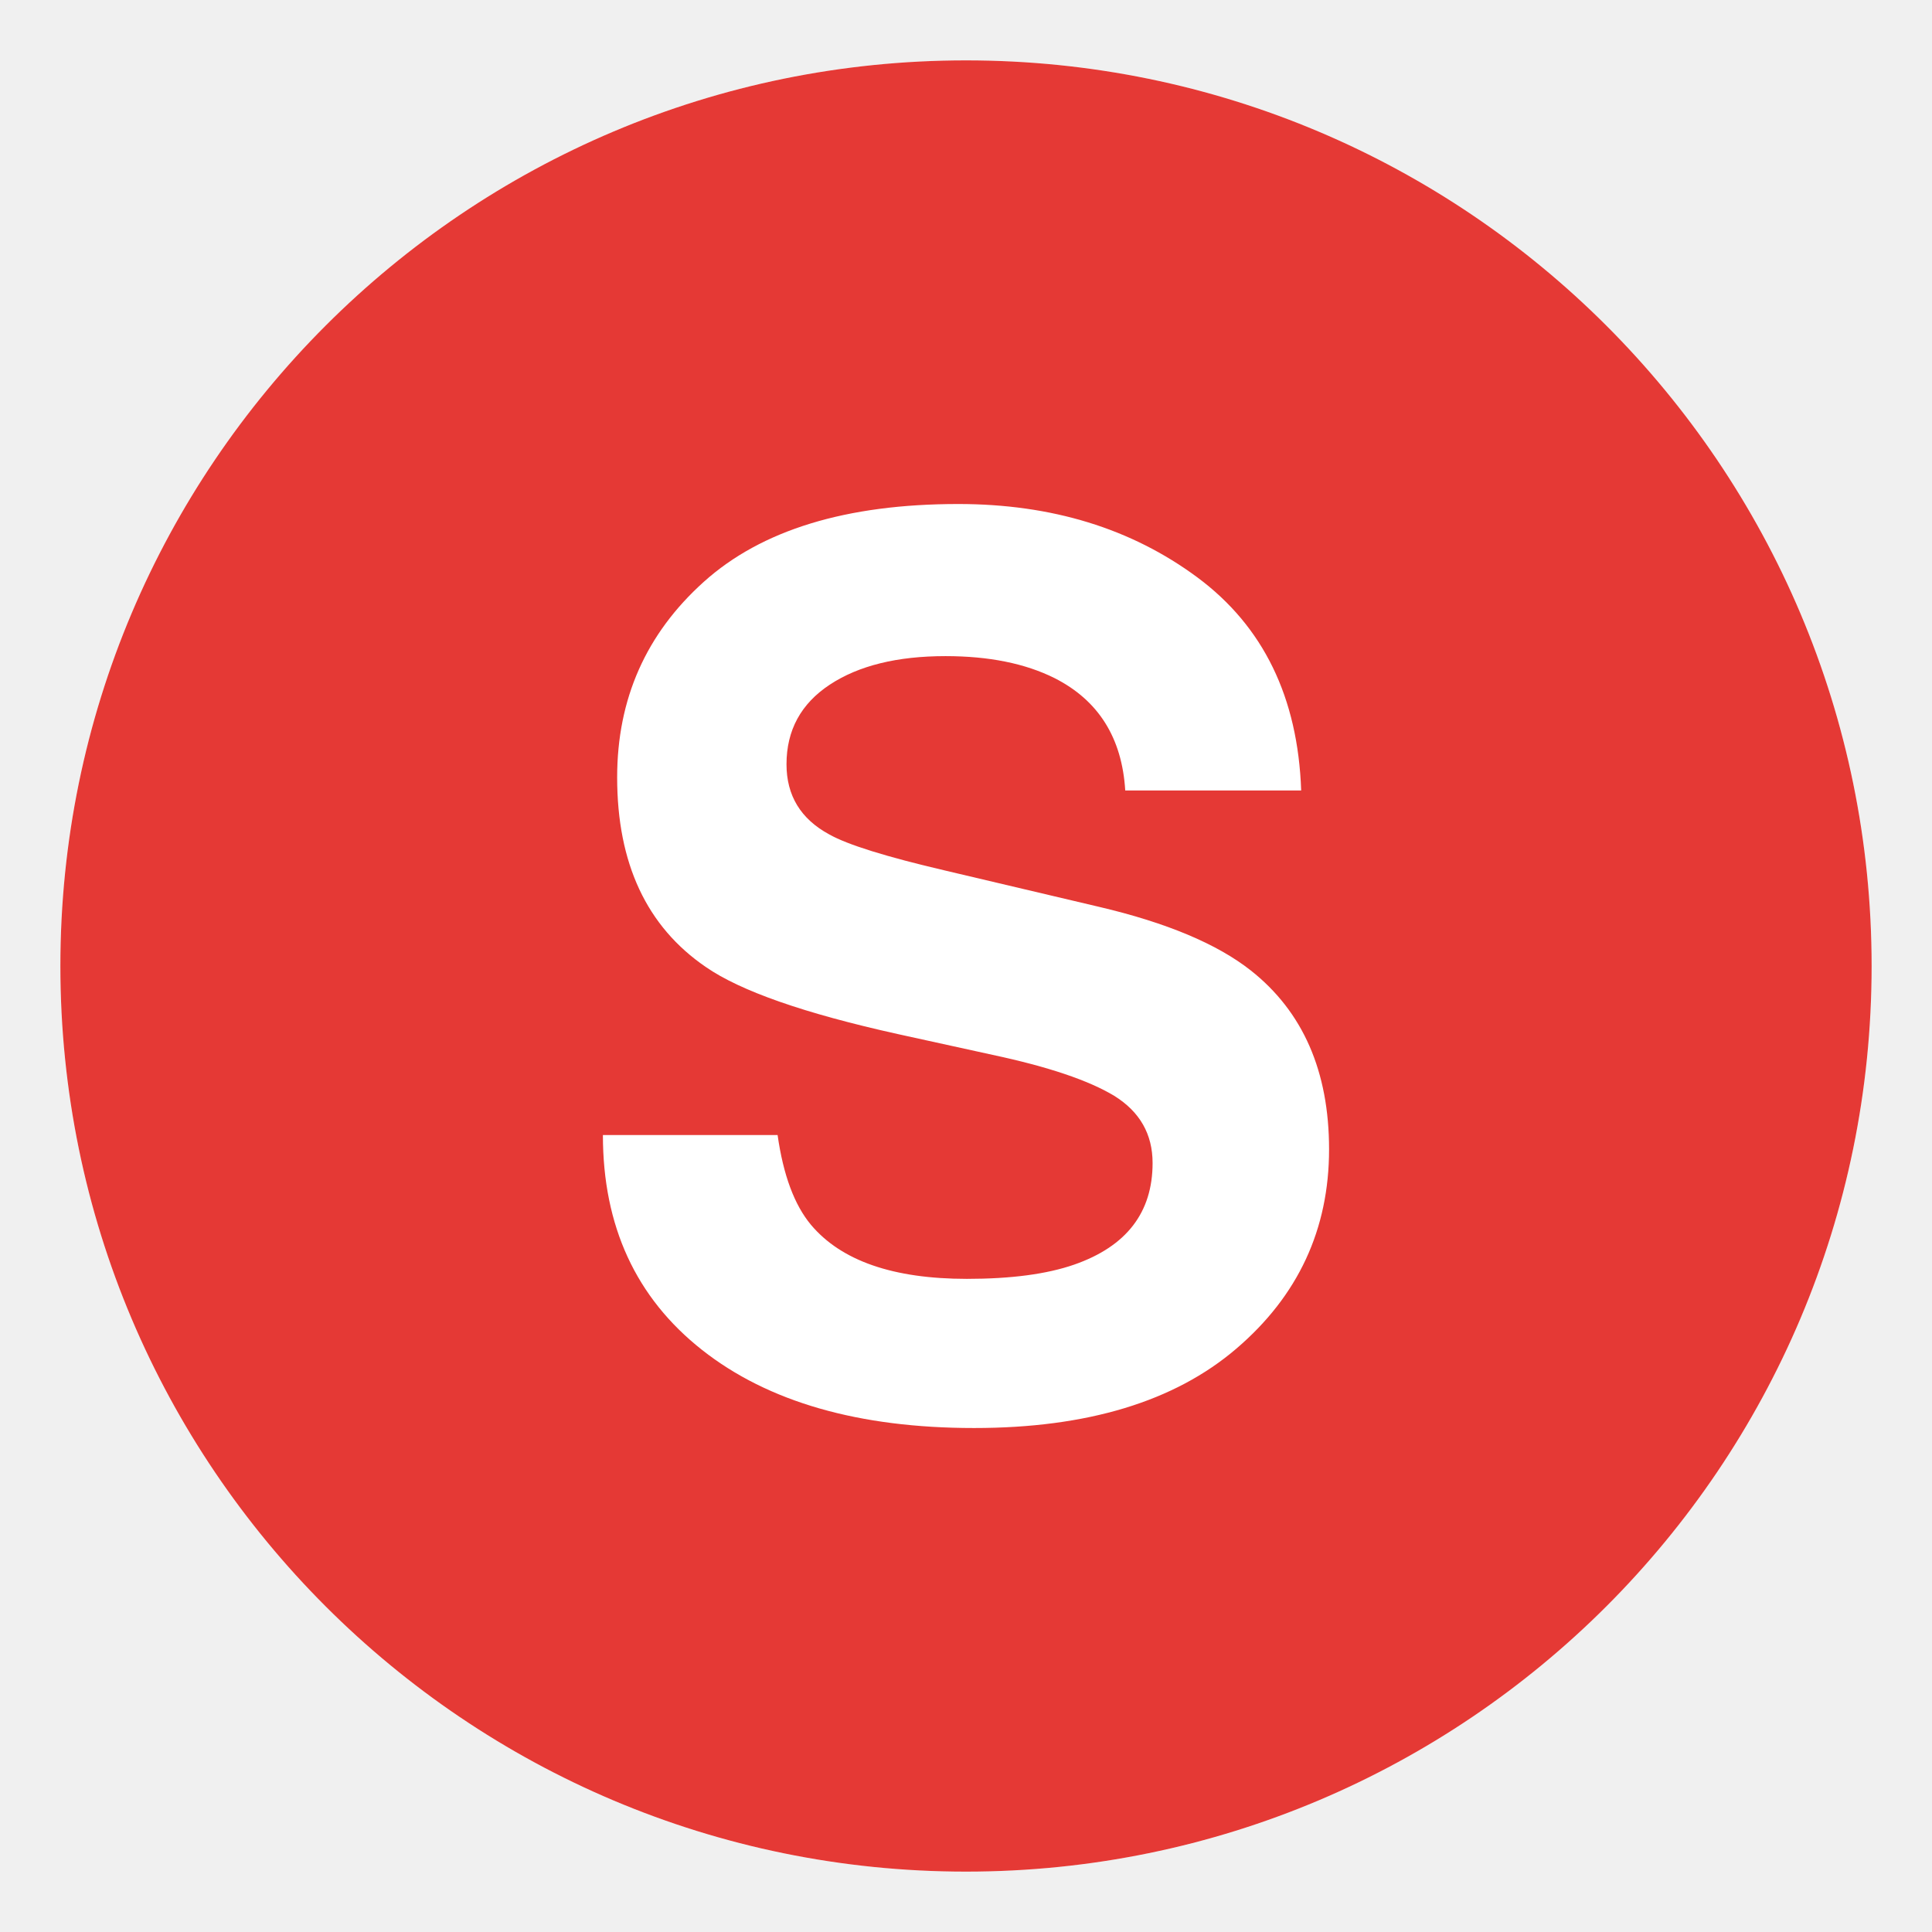
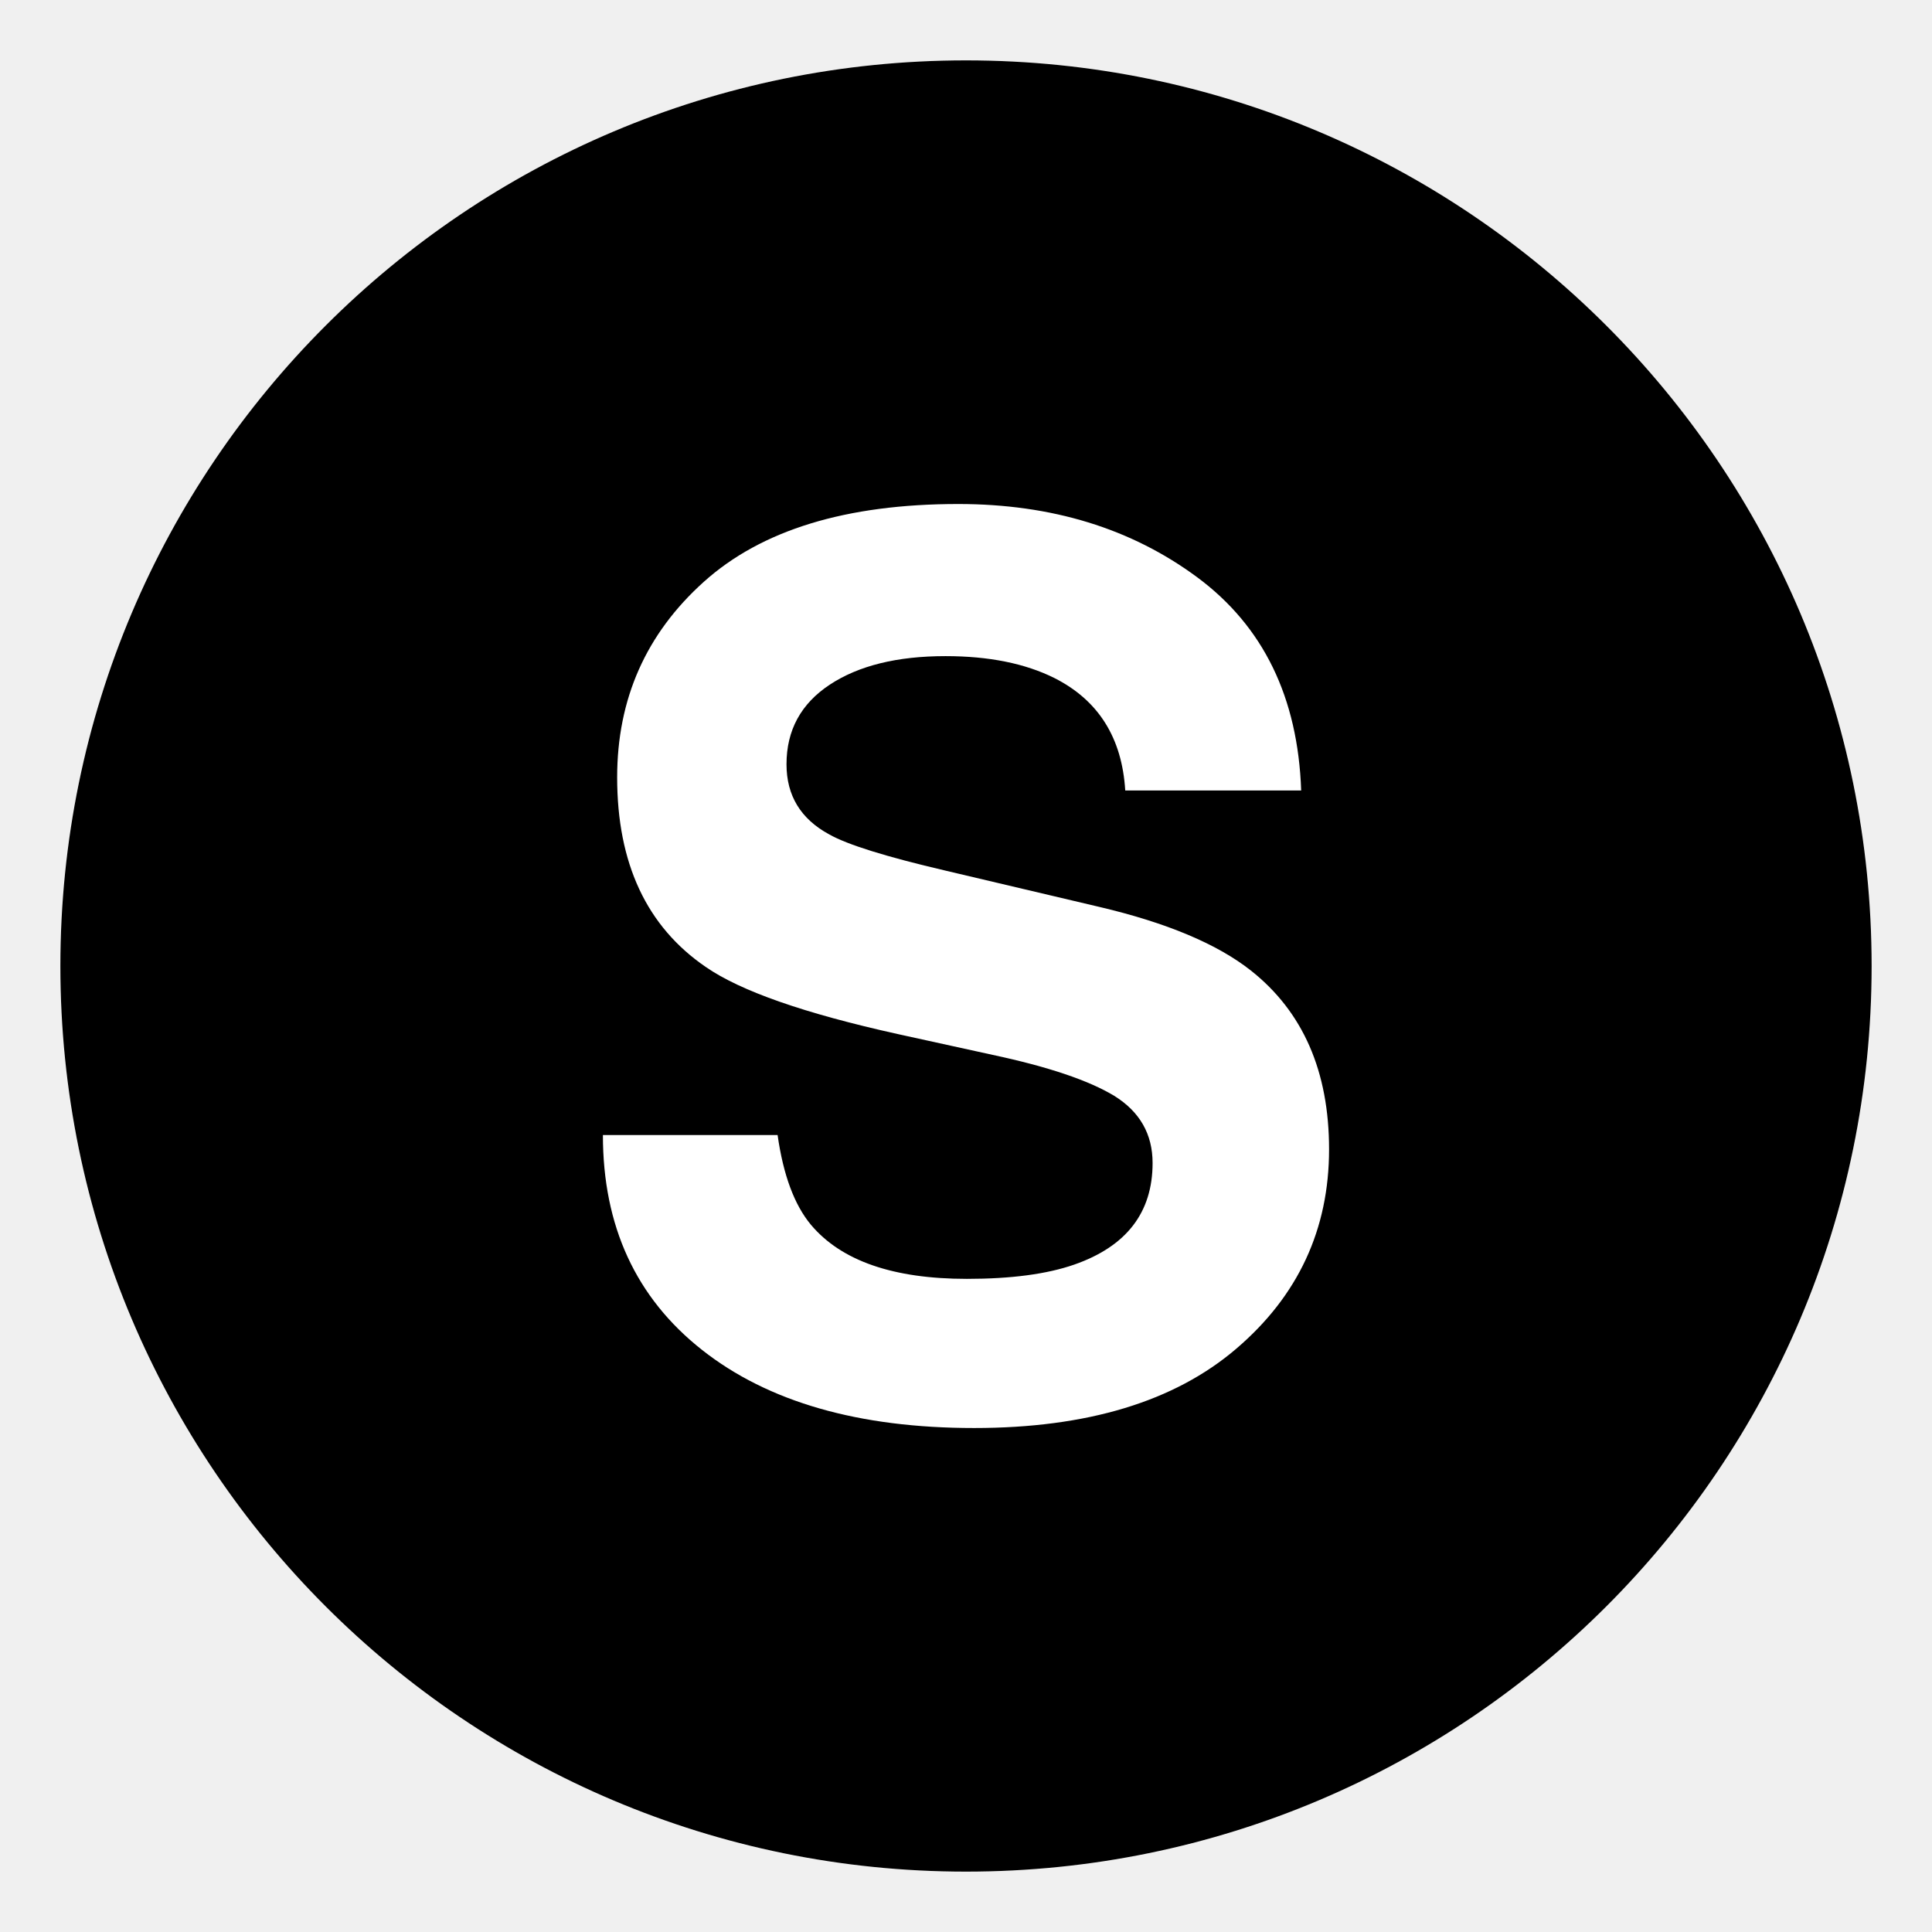
<svg xmlns="http://www.w3.org/2000/svg" viewBox="0 0 64 64">
  <circle cx="32" cy="32" r="30" fill="#fff" />
-   <path d="m32 2c-16.568 0-30 13.431-30 30 0 16.569 13.432 30 30 30s30-13.432 30-30c0-16.569-13.432-30-30-30m8.953 42.678c-2.049 1.752-4.943 2.627-8.684 2.627-3.82 0-6.826-.863-9.014-2.588-2.189-1.727-3.283-4.098-3.283-7.117h5.787c.188 1.326.557 2.316 1.105 2.973 1.006 1.195 2.727 1.791 5.166 1.791 1.461 0 2.646-.156 3.557-.473 1.73-.604 2.594-1.725 2.594-3.365 0-.957-.424-1.699-1.27-2.225-.848-.512-2.191-.965-4.029-1.357l-3.141-.689c-3.088-.684-5.209-1.424-6.363-2.224-1.957-1.339-2.934-3.432-2.934-6.28 0-2.599.957-4.757 2.869-6.476 1.912-1.72 4.723-2.579 8.43-2.579 3.096 0 5.734.81 7.922 2.431 2.184 1.621 3.33 3.974 3.438 7.058h-5.828c-.107-1.745-.887-2.985-2.34-3.721-.969-.485-2.174-.729-3.613-.729-1.602 0-2.879.315-3.834.945s-1.434 1.509-1.434 2.638c0 1.037.471 1.811 1.414 2.322.604.342 1.889.742 3.855 1.201l5.092 1.201c2.23.524 3.904 1.227 5.018 2.105 1.729 1.365 2.594 3.341 2.594 5.925 0 2.651-1.023 4.854-3.074 6.606" fill="#e53935" />
+   <path d="m32 2c-16.568 0-30 13.431-30 30 0 16.569 13.432 30 30 30s30-13.432 30-30c0-16.569-13.432-30-30-30m8.953 42.678c-2.049 1.752-4.943 2.627-8.684 2.627-3.82 0-6.826-.863-9.014-2.588-2.189-1.727-3.283-4.098-3.283-7.117h5.787c.188 1.326.557 2.316 1.105 2.973 1.006 1.195 2.727 1.791 5.166 1.791 1.461 0 2.646-.156 3.557-.473 1.73-.604 2.594-1.725 2.594-3.365 0-.957-.424-1.699-1.27-2.225-.848-.512-2.191-.965-4.029-1.357l-3.141-.689c-3.088-.684-5.209-1.424-6.363-2.224-1.957-1.339-2.934-3.432-2.934-6.28 0-2.599.957-4.757 2.869-6.476 1.912-1.72 4.723-2.579 8.43-2.579 3.096 0 5.734.81 7.922 2.431 2.184 1.621 3.33 3.974 3.438 7.058h-5.828c-.107-1.745-.887-2.985-2.34-3.721-.969-.485-2.174-.729-3.613-.729-1.602 0-2.879.315-3.834.945s-1.434 1.509-1.434 2.638c0 1.037.471 1.811 1.414 2.322.604.342 1.889.742 3.855 1.201l5.092 1.201c2.23.524 3.904 1.227 5.018 2.105 1.729 1.365 2.594 3.341 2.594 5.925 0 2.651-1.023 4.854-3.074 6.606" fill="#000" />
</svg>
